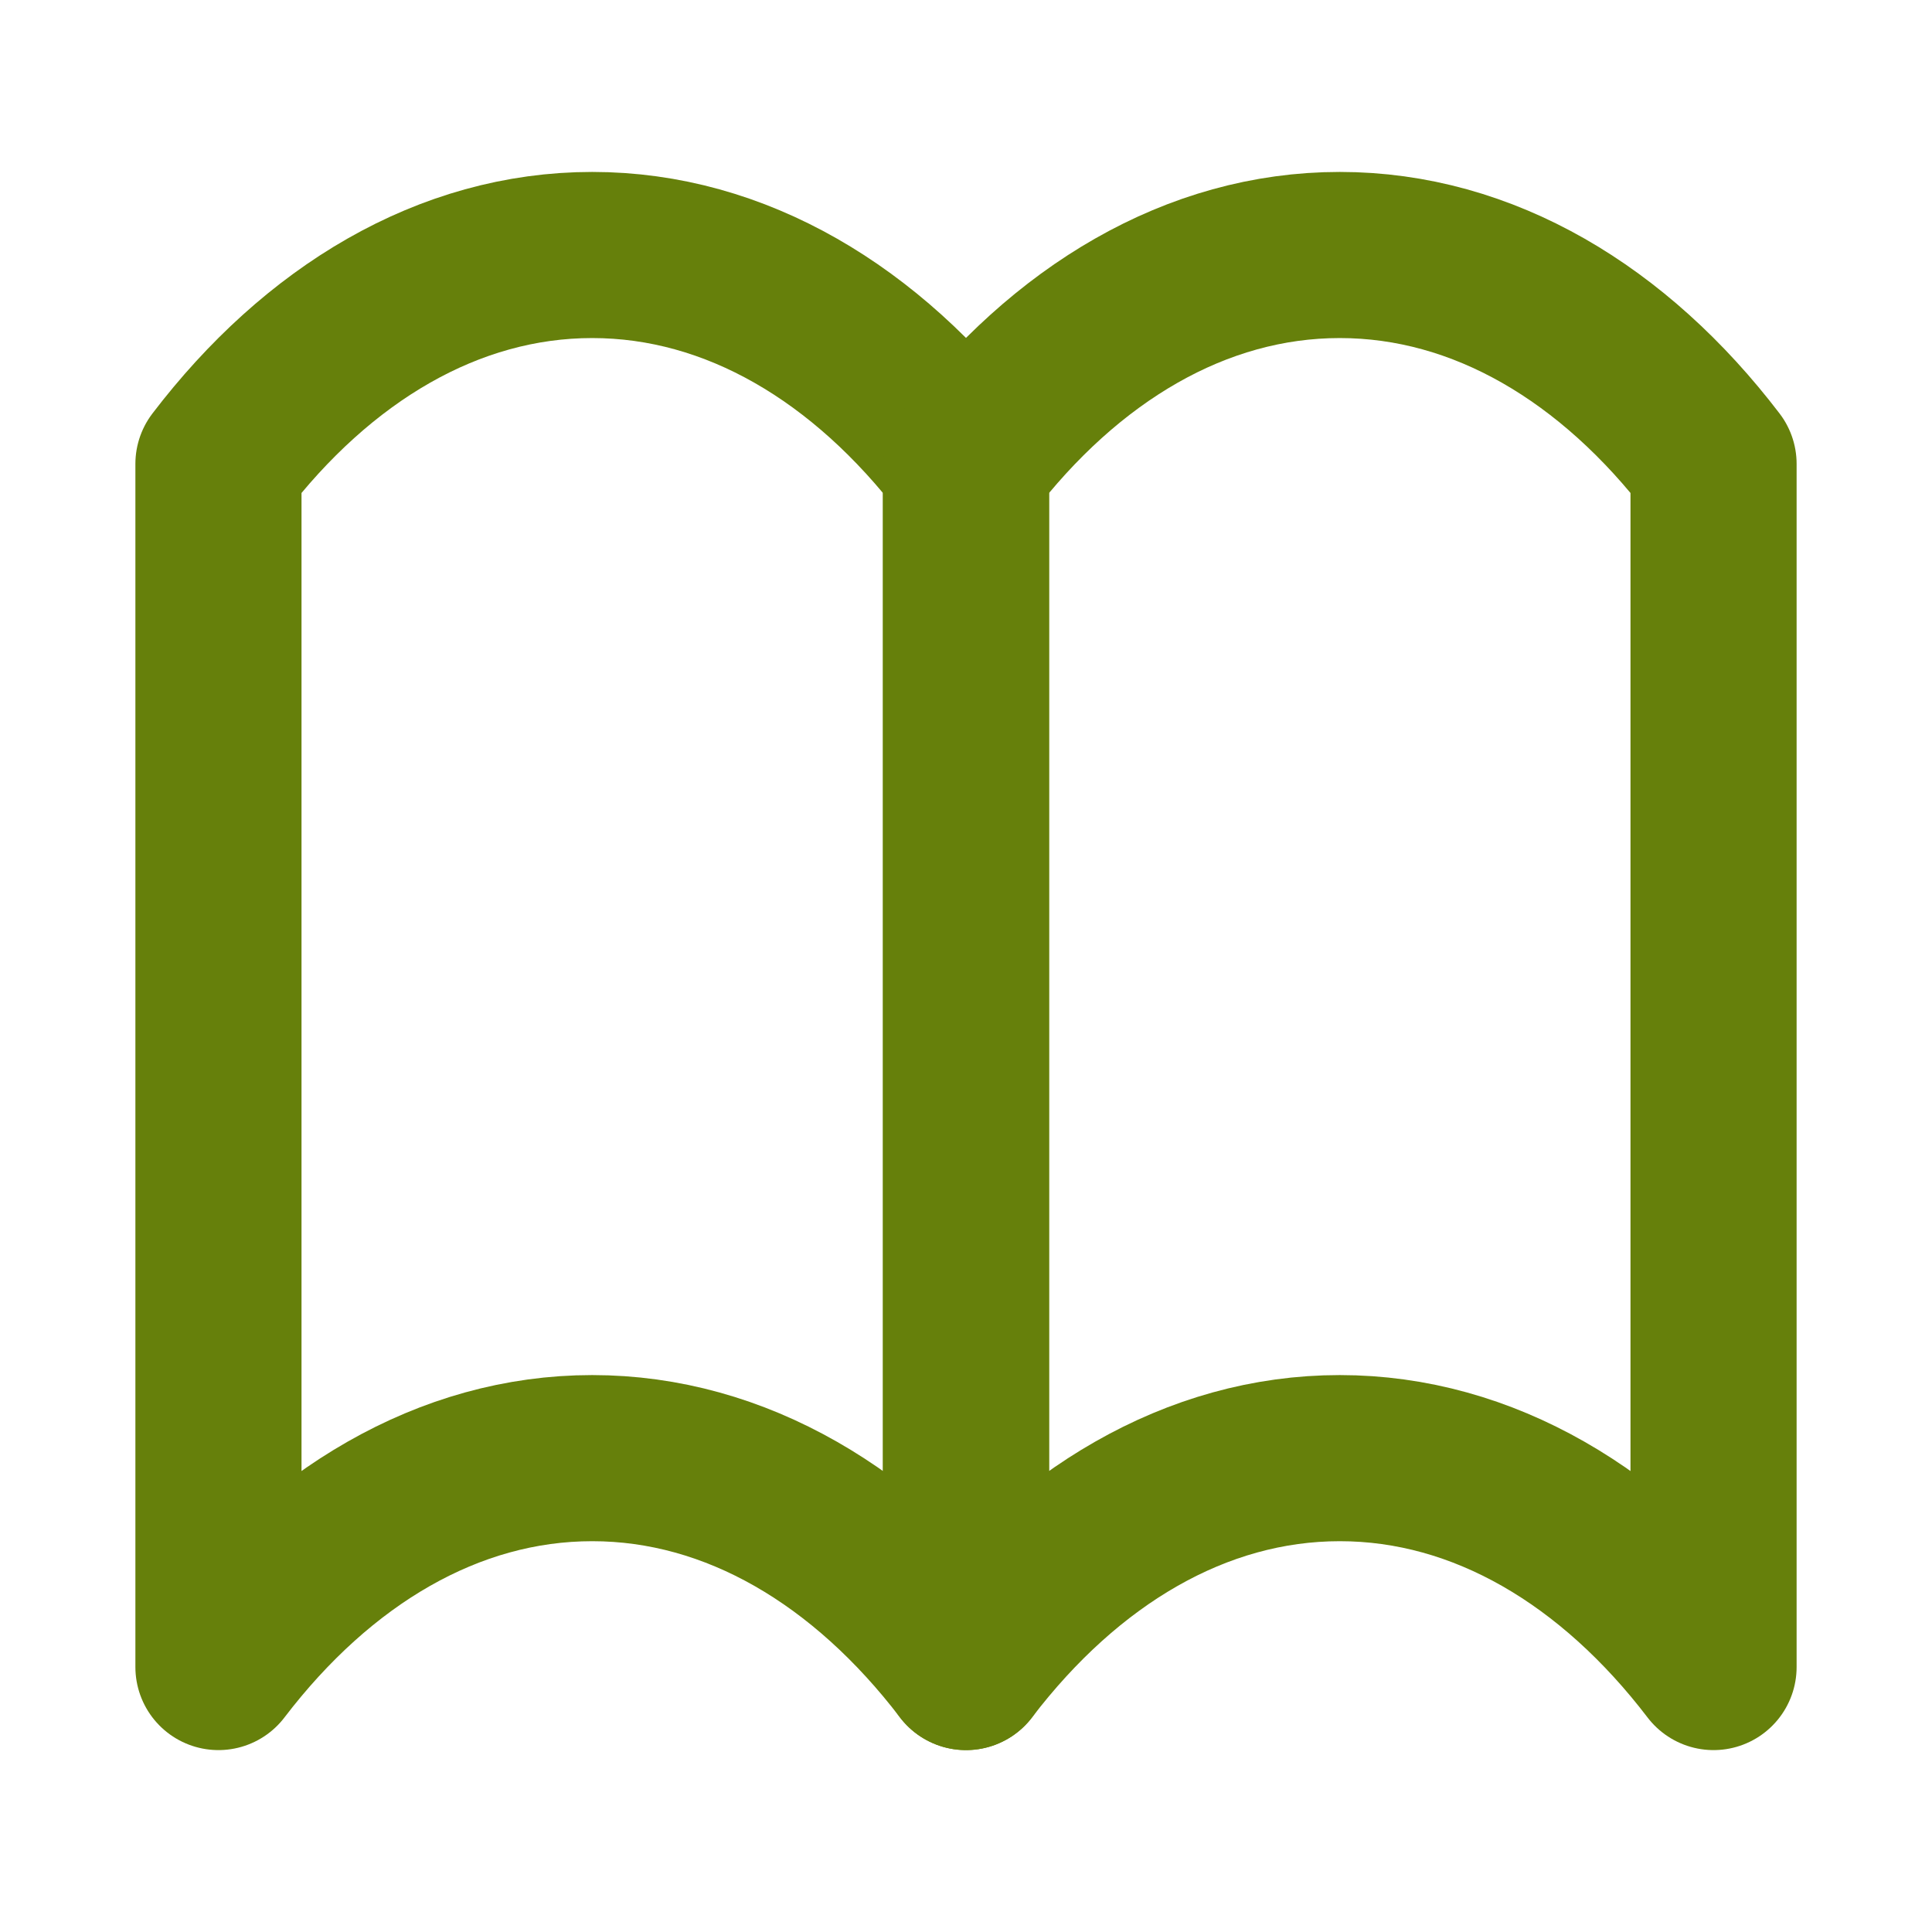
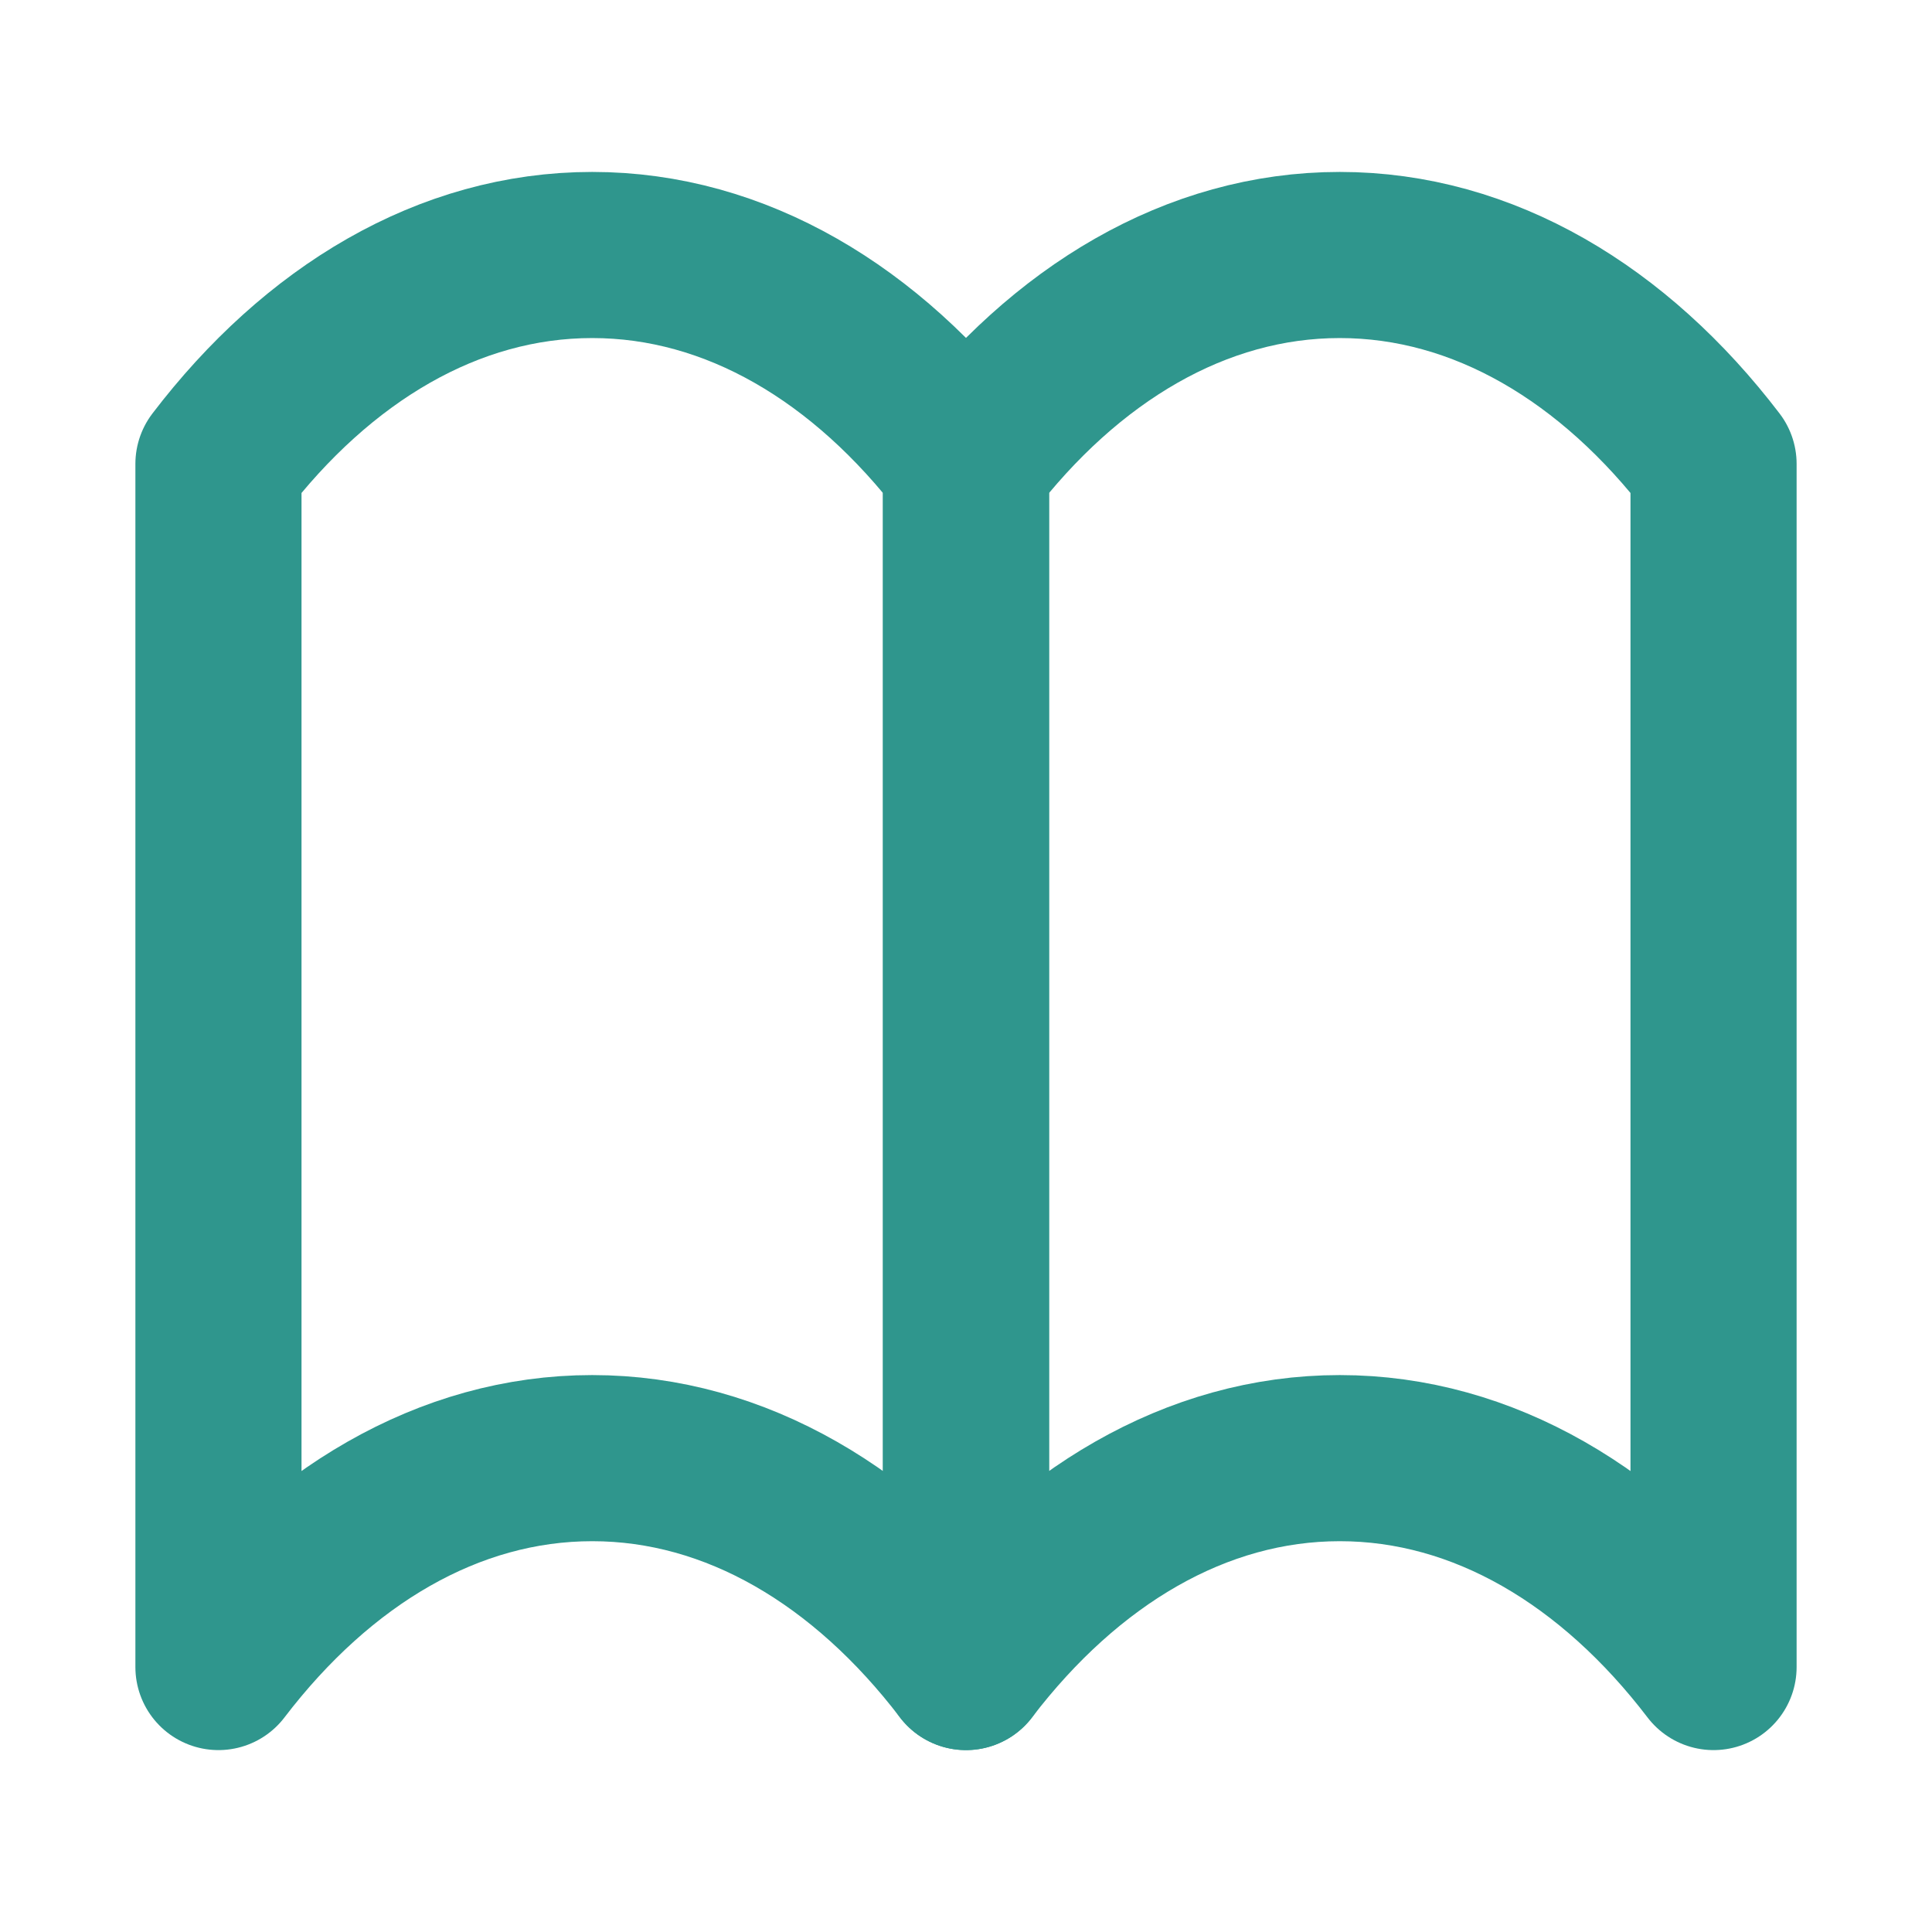
<svg xmlns="http://www.w3.org/2000/svg" fill="none" viewBox="0.37 -0.07 23.26 23.26">
-   <path d="M7.5 17.485C5.771 17.485 4.194 18.436 3 20V5.515C4.194 3.951 5.771 3 7.5 3C9.229 3 10.806 3.951 12 5.515V20C10.806 18.436 9.229 17.485 7.5 17.485Z" stroke="#66800B" stroke-width="2" stroke-linejoin="round" />
-   <path d="M16.5 17.485C14.771 17.485 13.194 18.436 12 20V5.515C13.194 3.951 14.771 3 16.5 3C18.229 3 19.806 3.951 21 5.515V20C19.806 18.436 18.229 17.485 16.5 17.485Z" stroke="#66800B" stroke-width="2" stroke-linejoin="round" />
+   <path d="M7.5 17.485C5.771 17.485 4.194 18.436 3 20V5.515C4.194 3.951 5.771 3 7.5 3C9.229 3 10.806 3.951 12 5.515V20C10.806 18.436 9.229 17.485 7.5 17.485Z" stroke="#2F968D" stroke-width="2" stroke-linejoin="round" />
+   <path d="M16.5 17.485C14.771 17.485 13.194 18.436 12 20V5.515C13.194 3.951 14.771 3 16.5 3C18.229 3 19.806 3.951 21 5.515V20C19.806 18.436 18.229 17.485 16.5 17.485Z" stroke="#2F968D" stroke-width="2" stroke-linejoin="round" />
</svg>
